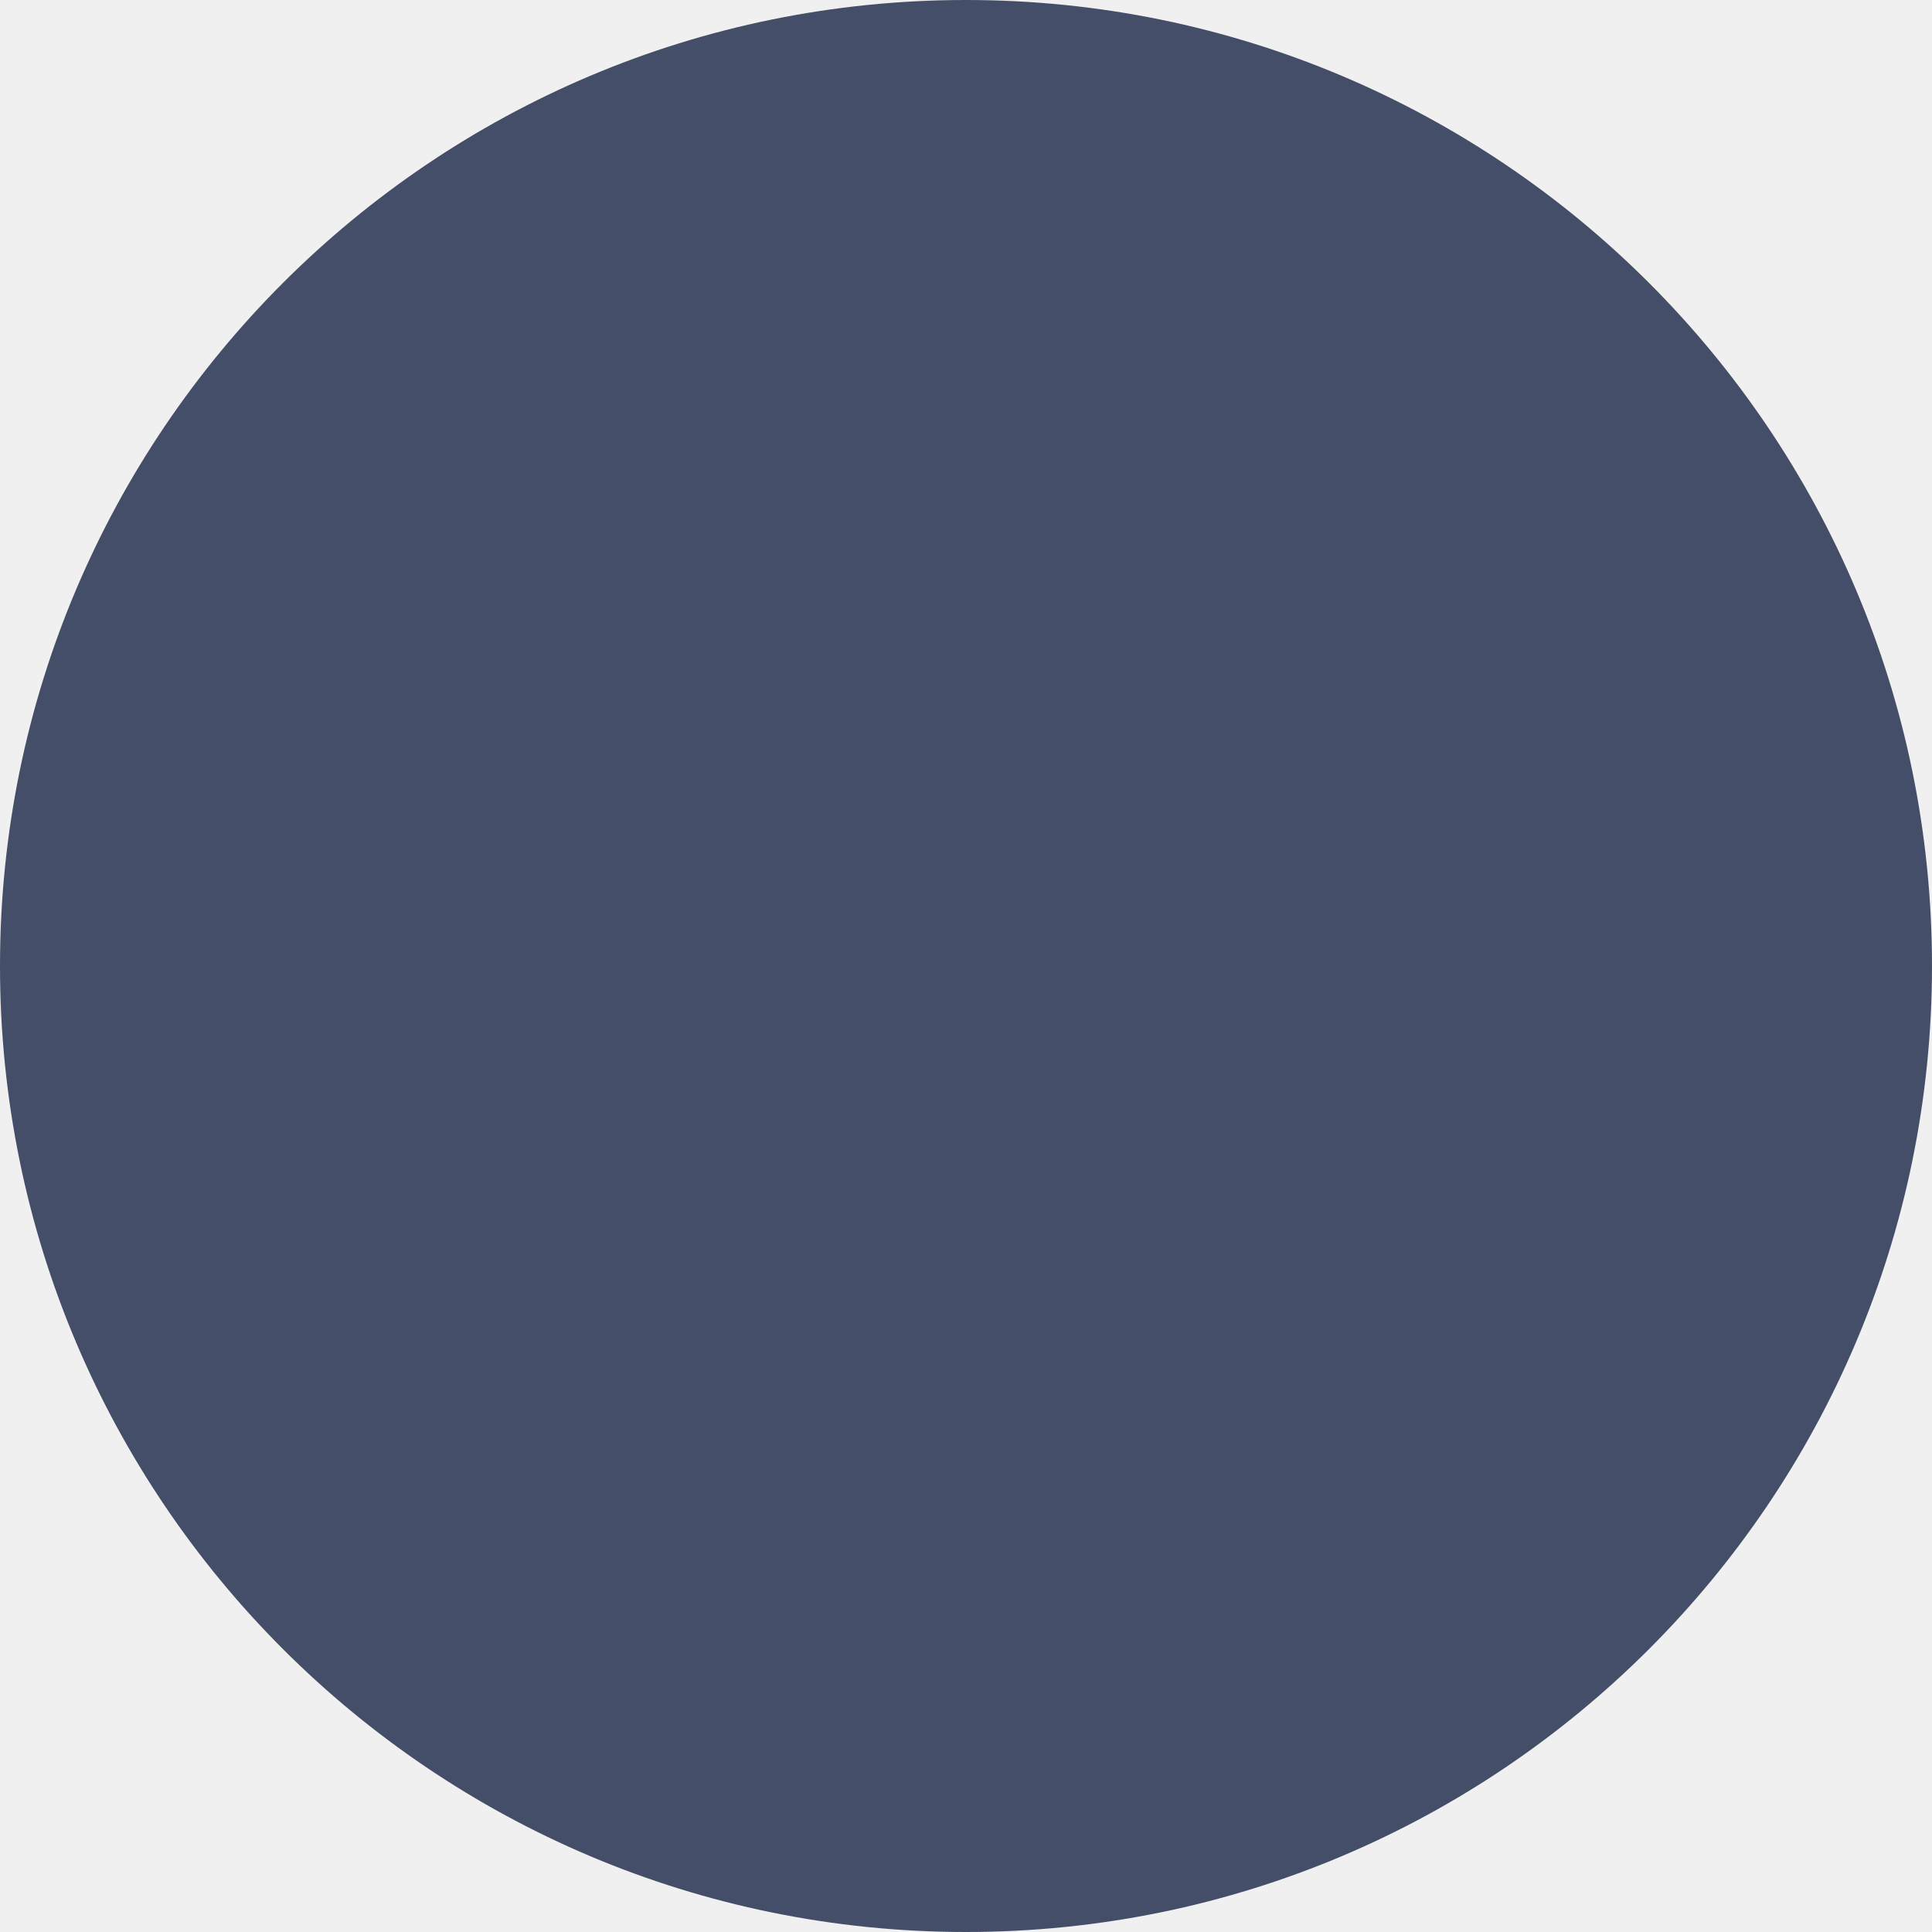
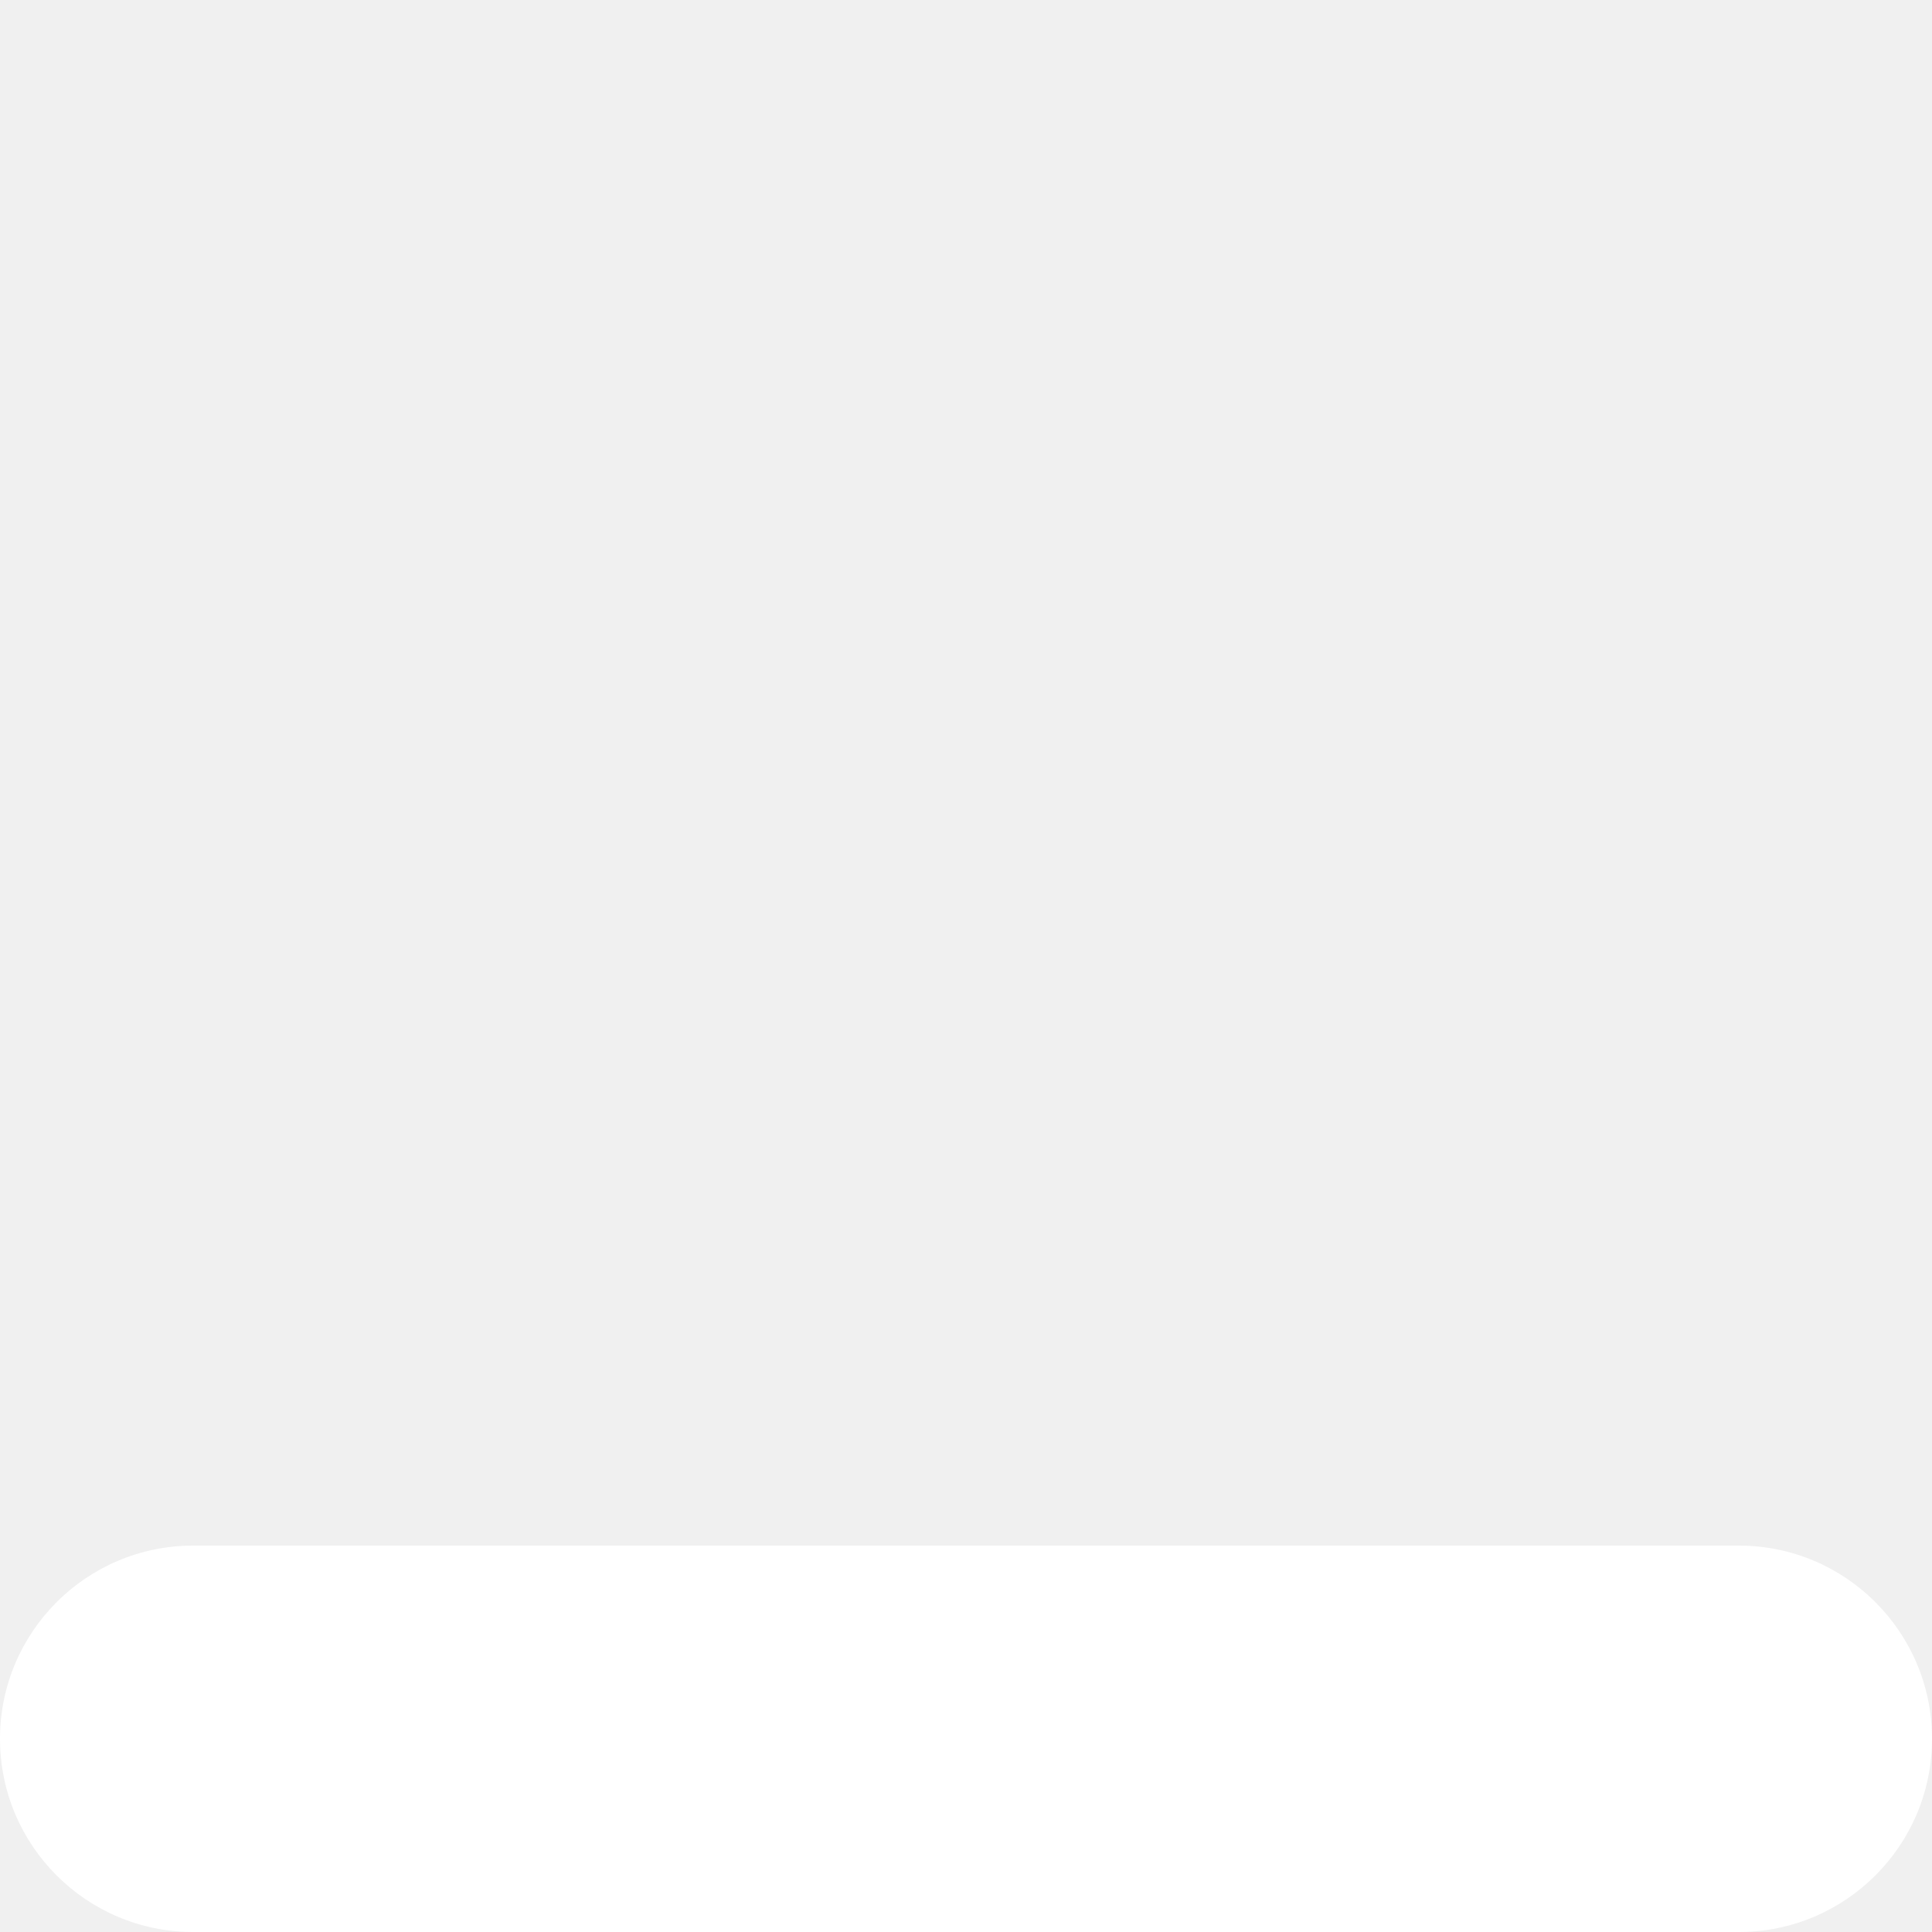
<svg xmlns="http://www.w3.org/2000/svg" width="10" height="10" viewBox="0 0 10 10" id="svg2" version="1.1">
  <defs id="defs4" />
  <g id="layer1" transform="translate(0,-1042.362)">
-     <path style="opacity:1;fill:#454e68;fill-opacity:1;stroke:none;stroke-width:3;stroke-linecap:round;stroke-linejoin:round;stroke-miterlimit:4;stroke-dasharray:none;stroke-opacity:1" d="m 13,1042.362 c -1.108,0 -2,0.892 -2,2 l 0,6 c 0,1.108 0.892,2 2,2 l 6,0 c 1.108,0 2,-0.892 2,-2 l 0,-6 c 0,-1.108 -0.892,-2 -2,-2 l -6,0 z" id="rect4147" />
-     <path style="opacity:1;fill:#000000;fill-opacity:0.196;stroke:none;stroke-width:2;stroke-linecap:round;stroke-linejoin:round;stroke-miterlimit:4;stroke-dasharray:none;stroke-dashoffset:0;stroke-opacity:1" d="m 13,1042.362 c -0.741,0 -1.379,0.404 -1.725,1 l 9.449,0 c -0.346,-0.596 -0.984,-1 -1.725,-1 l -6,0 z" id="rect4148" />
-     <path style="opacity:1;fill:#000000;fill-opacity:0.157;stroke:none;stroke-width:2;stroke-linecap:round;stroke-linejoin:round;stroke-miterlimit:4;stroke-dasharray:none;stroke-dashoffset:0;stroke-opacity:1" d="m 11.275,1043.362 c -0.171,0.295 -0.275,0.633 -0.275,1 l 10,0 c 0,-0.367 -0.104,-0.705 -0.275,-1 l -9.449,0 z" id="rect4150" />
-     <rect style="opacity:1;fill:#000000;fill-opacity:0.118;stroke:none;stroke-width:2;stroke-linecap:round;stroke-linejoin:round;stroke-miterlimit:4;stroke-dasharray:none;stroke-dashoffset:0;stroke-opacity:1" id="rect4152" width="10" height="1" x="11" y="1044.362" ry="0" />
-     <circle style="opacity:1;fill:#454e68;fill-opacity:1;stroke:none;stroke-width:2;stroke-linecap:round;stroke-linejoin:round;stroke-miterlimit:4;stroke-dasharray:none;stroke-dashoffset:0;stroke-opacity:1" id="path4139" cx="5" cy="1047.362" r="5" />
+     <rect style="fill:#ffffff;fill-opacity:1;stroke:none;stroke-width:1.195;stroke-miterlimit:4;stroke-dasharray:none;stroke-opacity:1" id="rect4484" width="10" height="2" x="0" y="1050.362" ry="1" />
  </g>
</svg>
